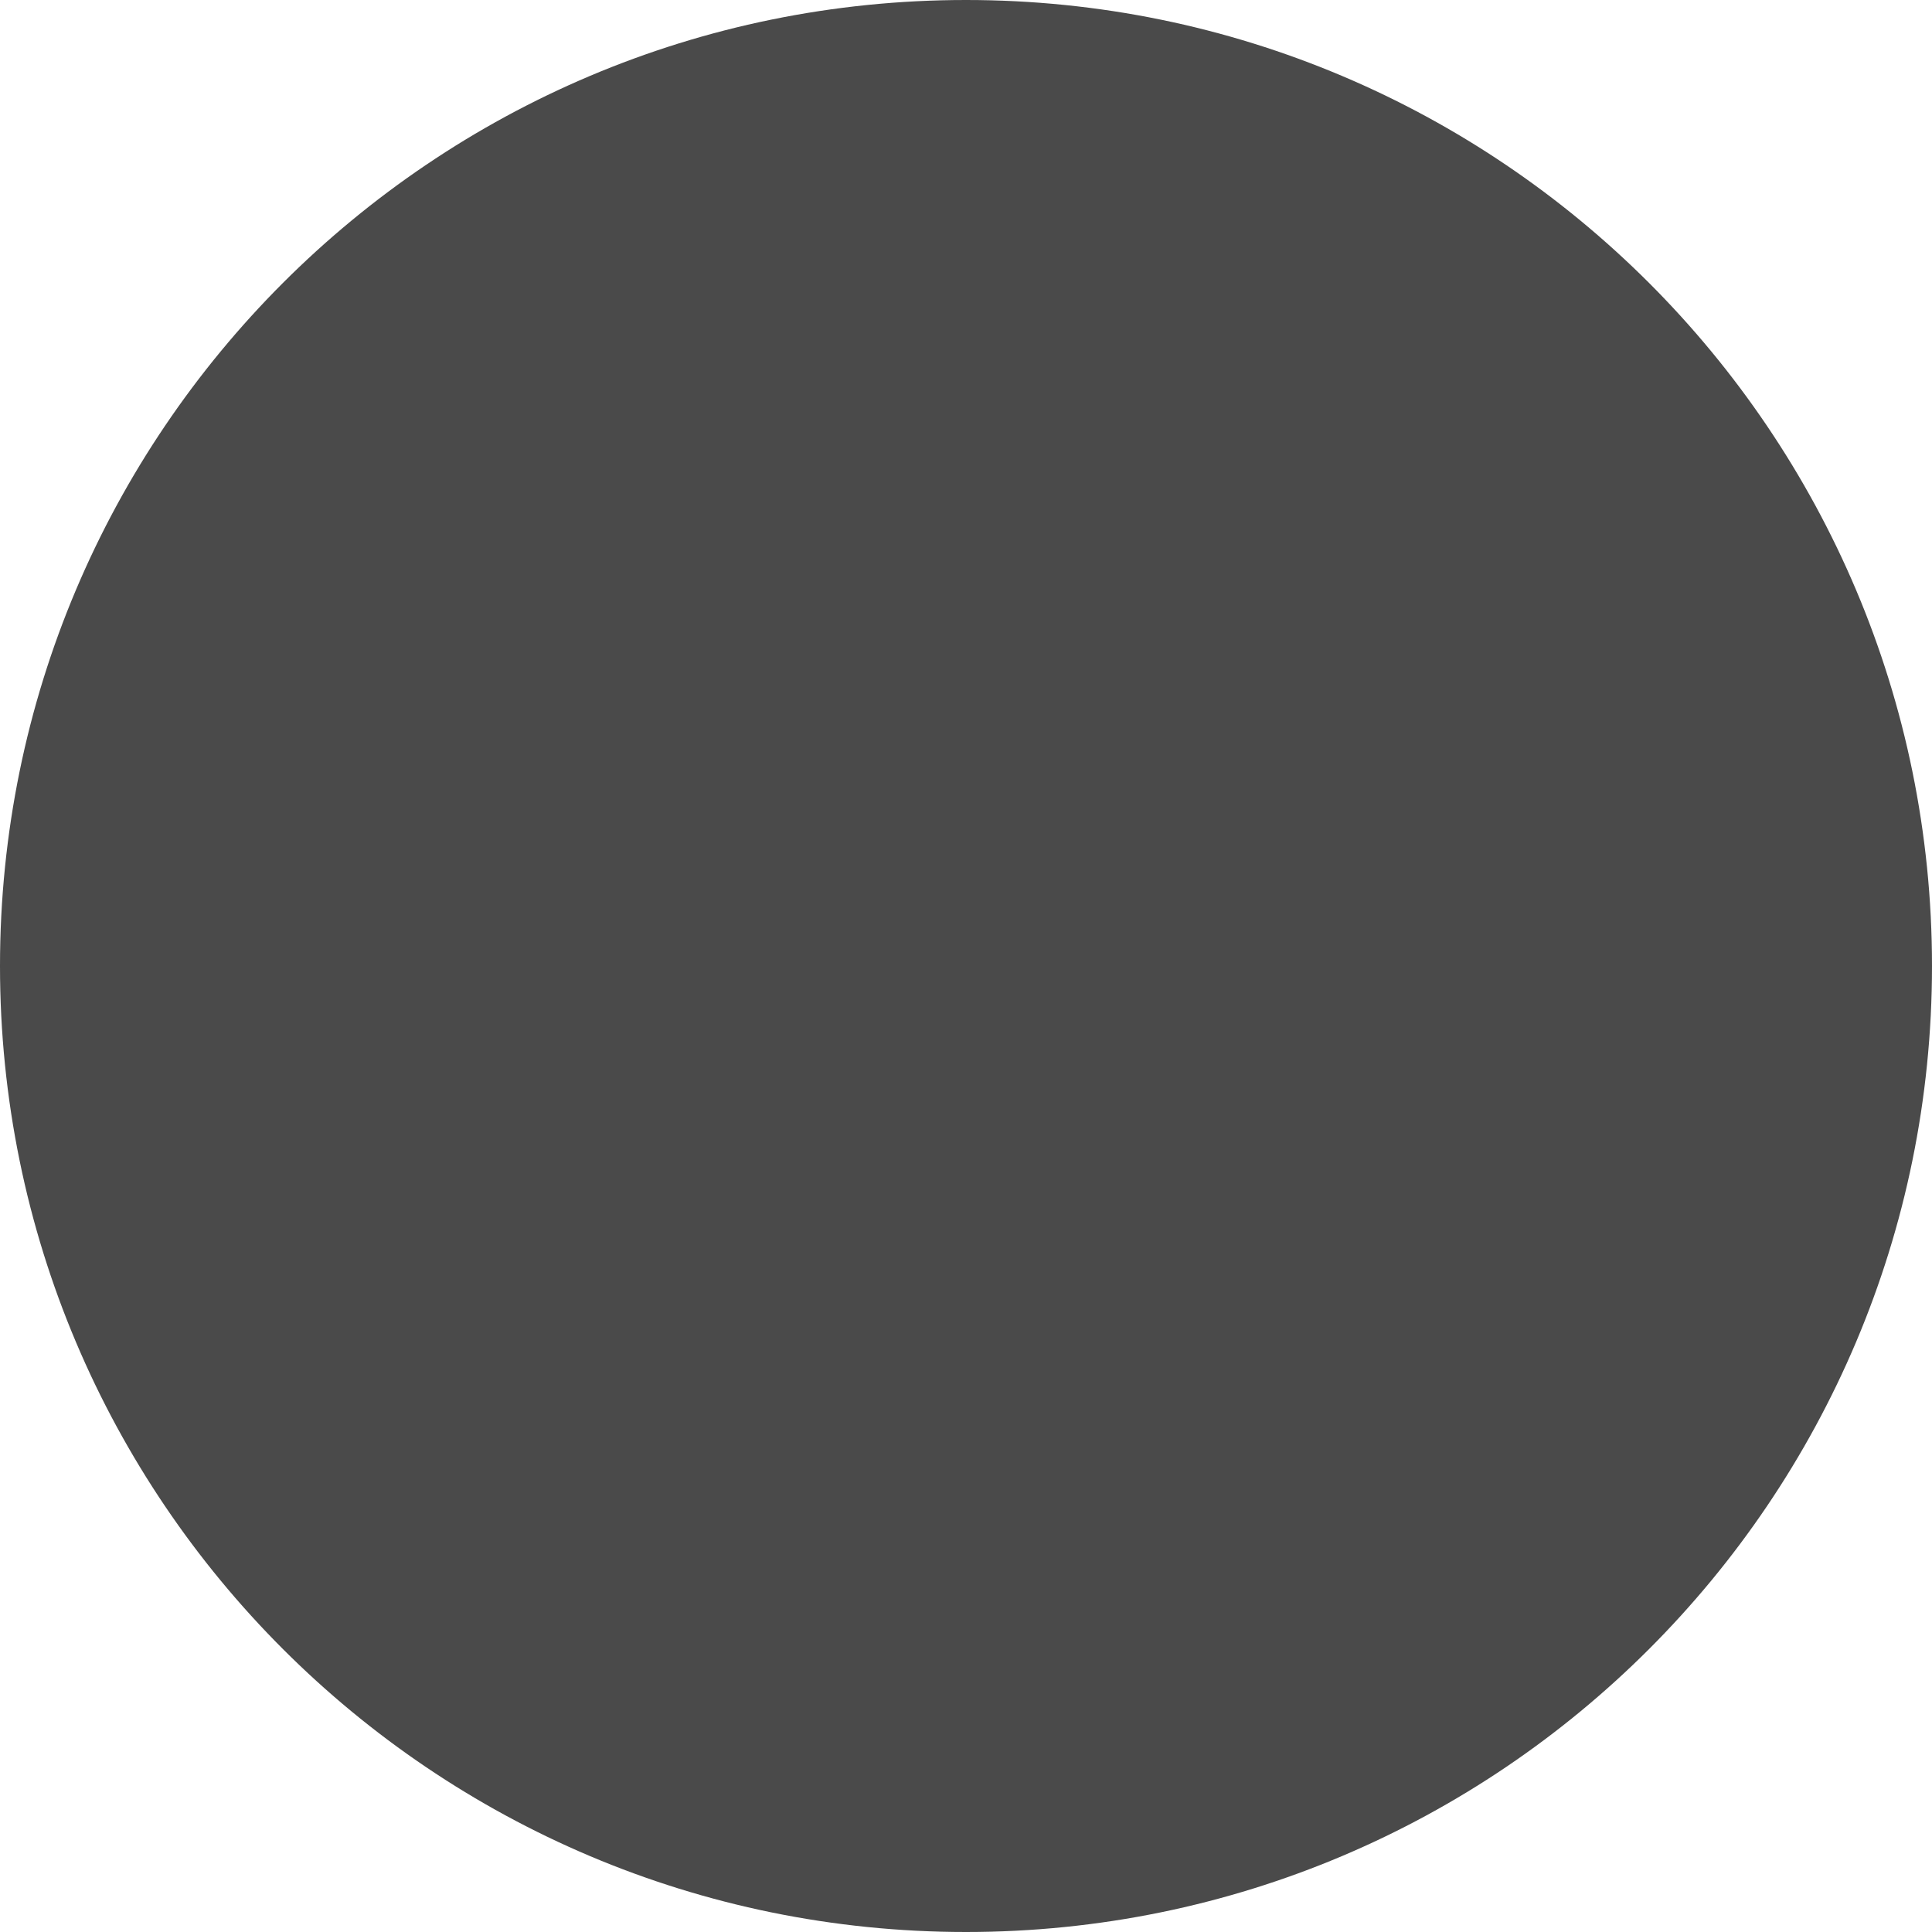
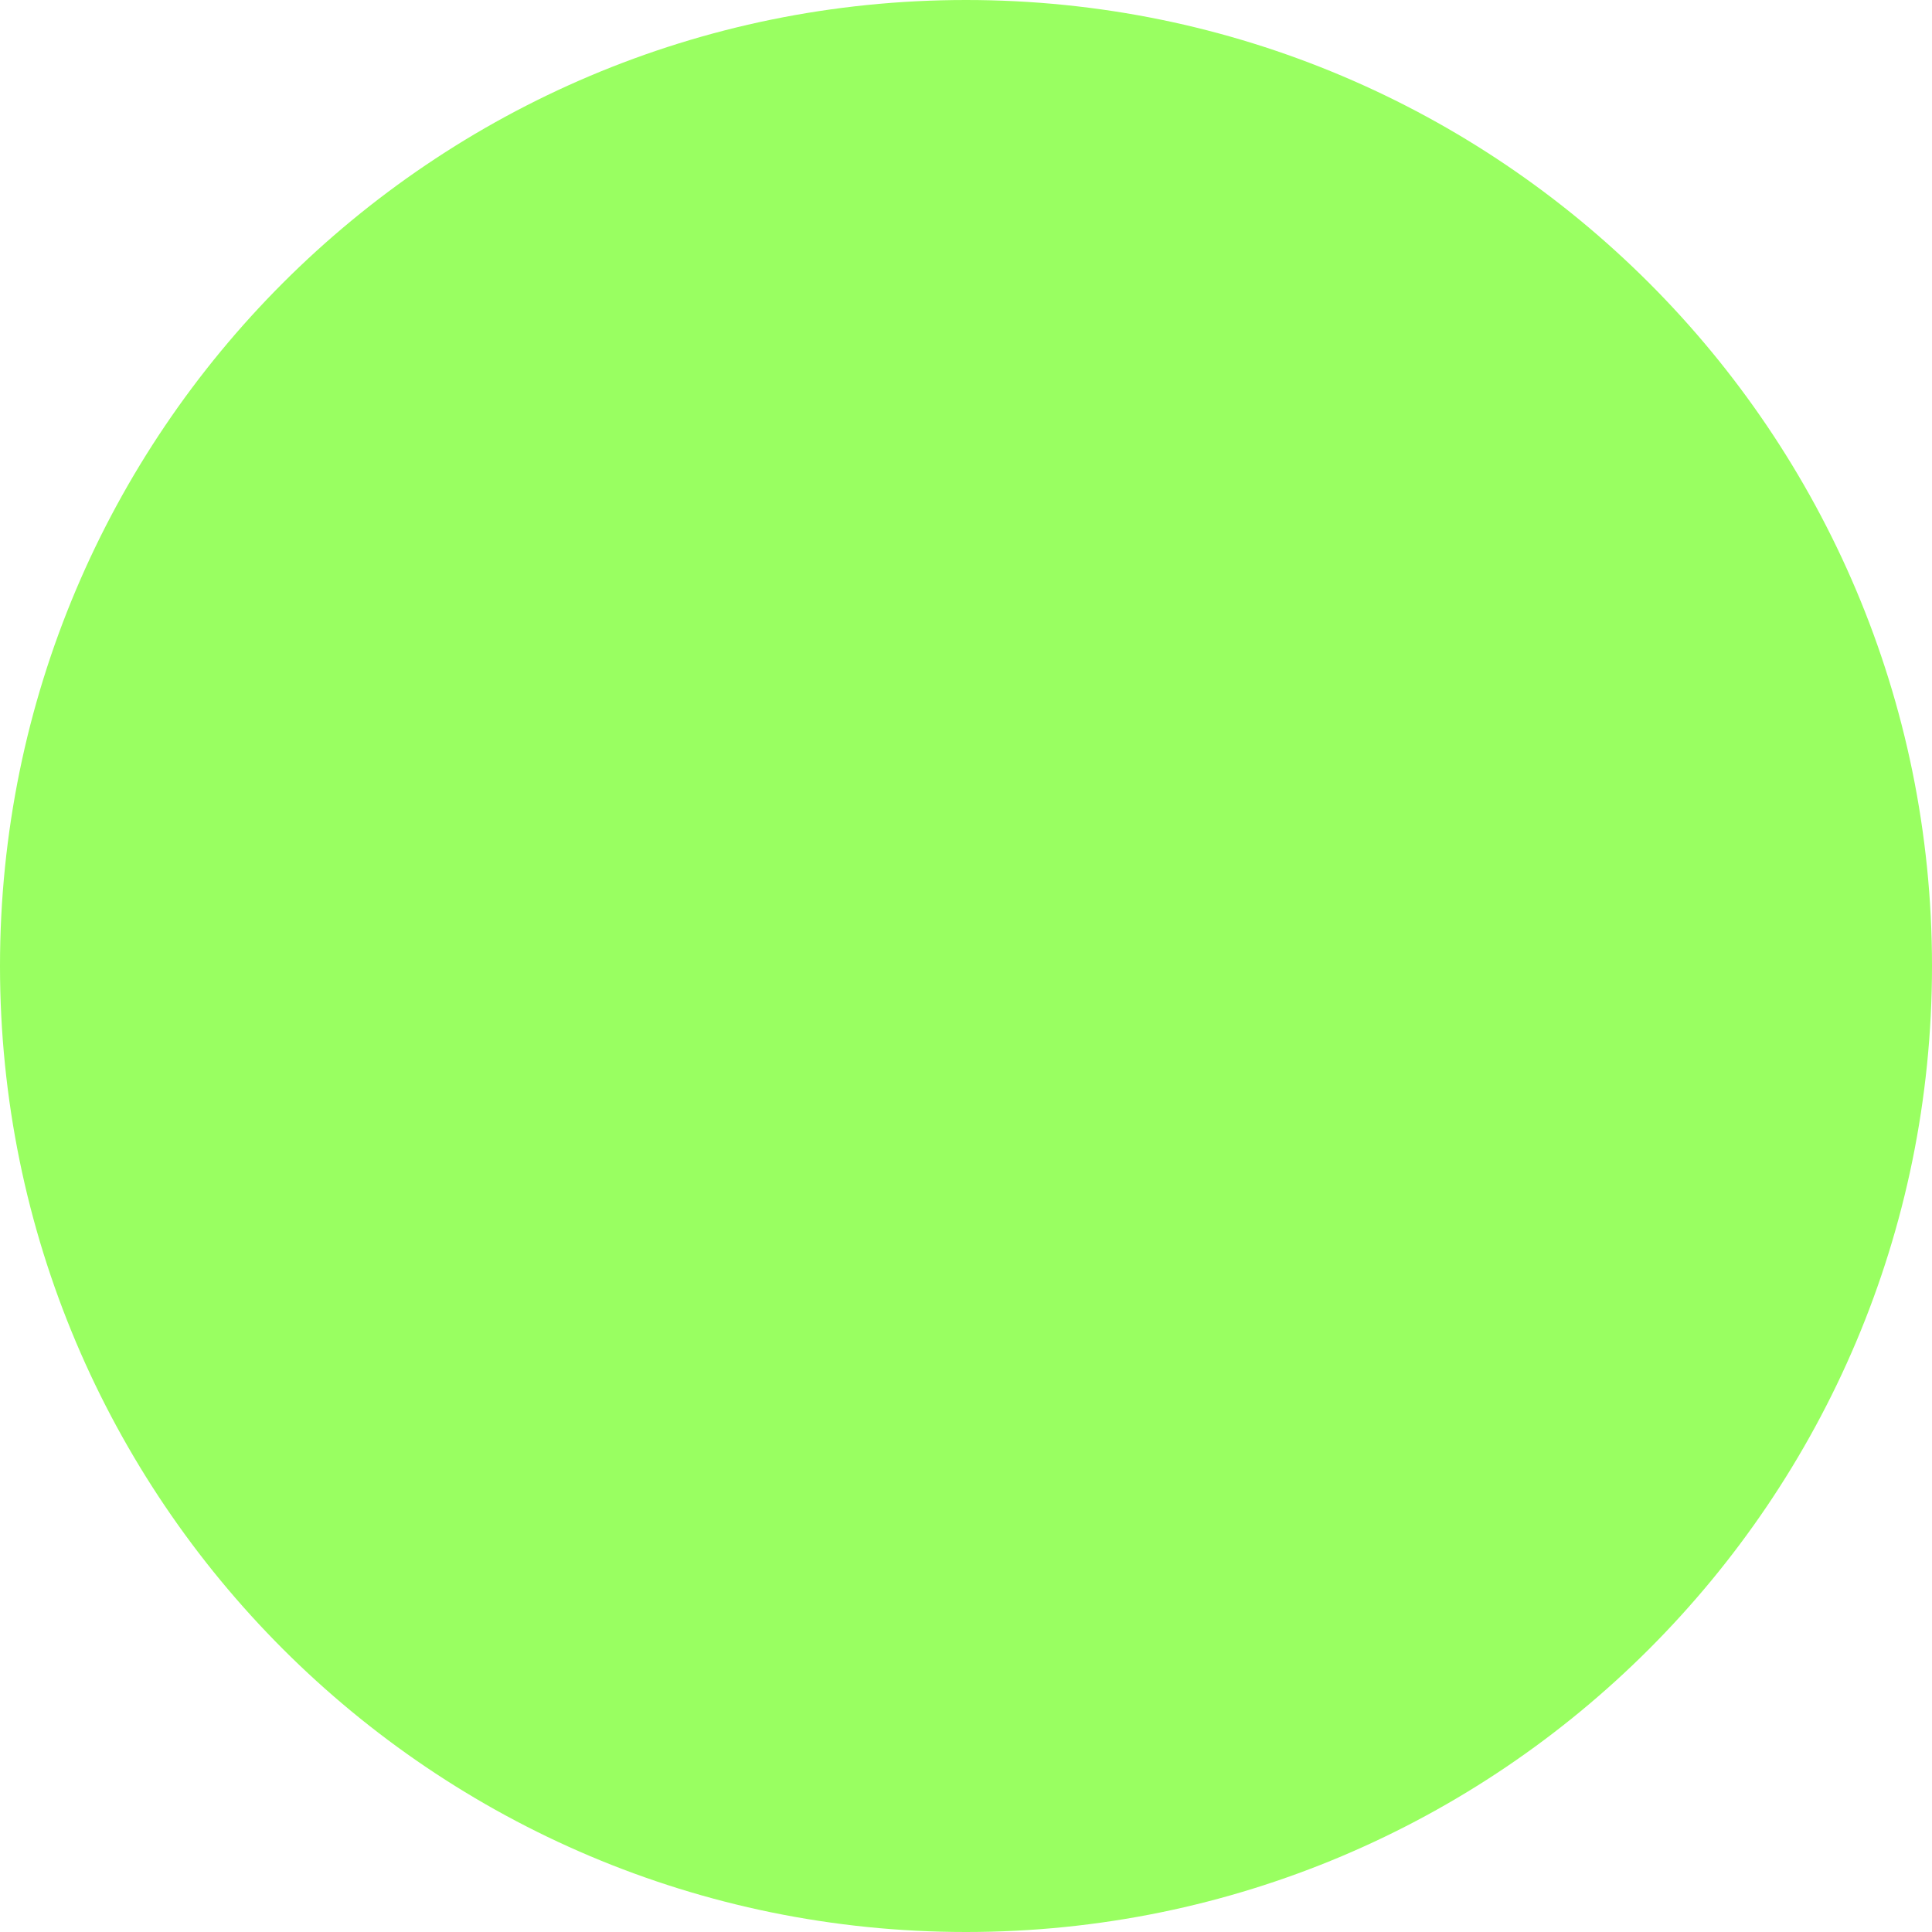
<svg xmlns="http://www.w3.org/2000/svg" preserveAspectRatio="none" overflow="visible" style="display: block;" width="13" height="13" viewBox="0 0 13 13" fill="none">
-   <circle id="Ellipse 1" cx="6.5" cy="6.5" r="6.5" fill="#4A4A4A" />
+   <circle id="Ellipse 1" cx="6.5" cy="6.5" r="6.5" fill="#99FF61" />
</svg>
